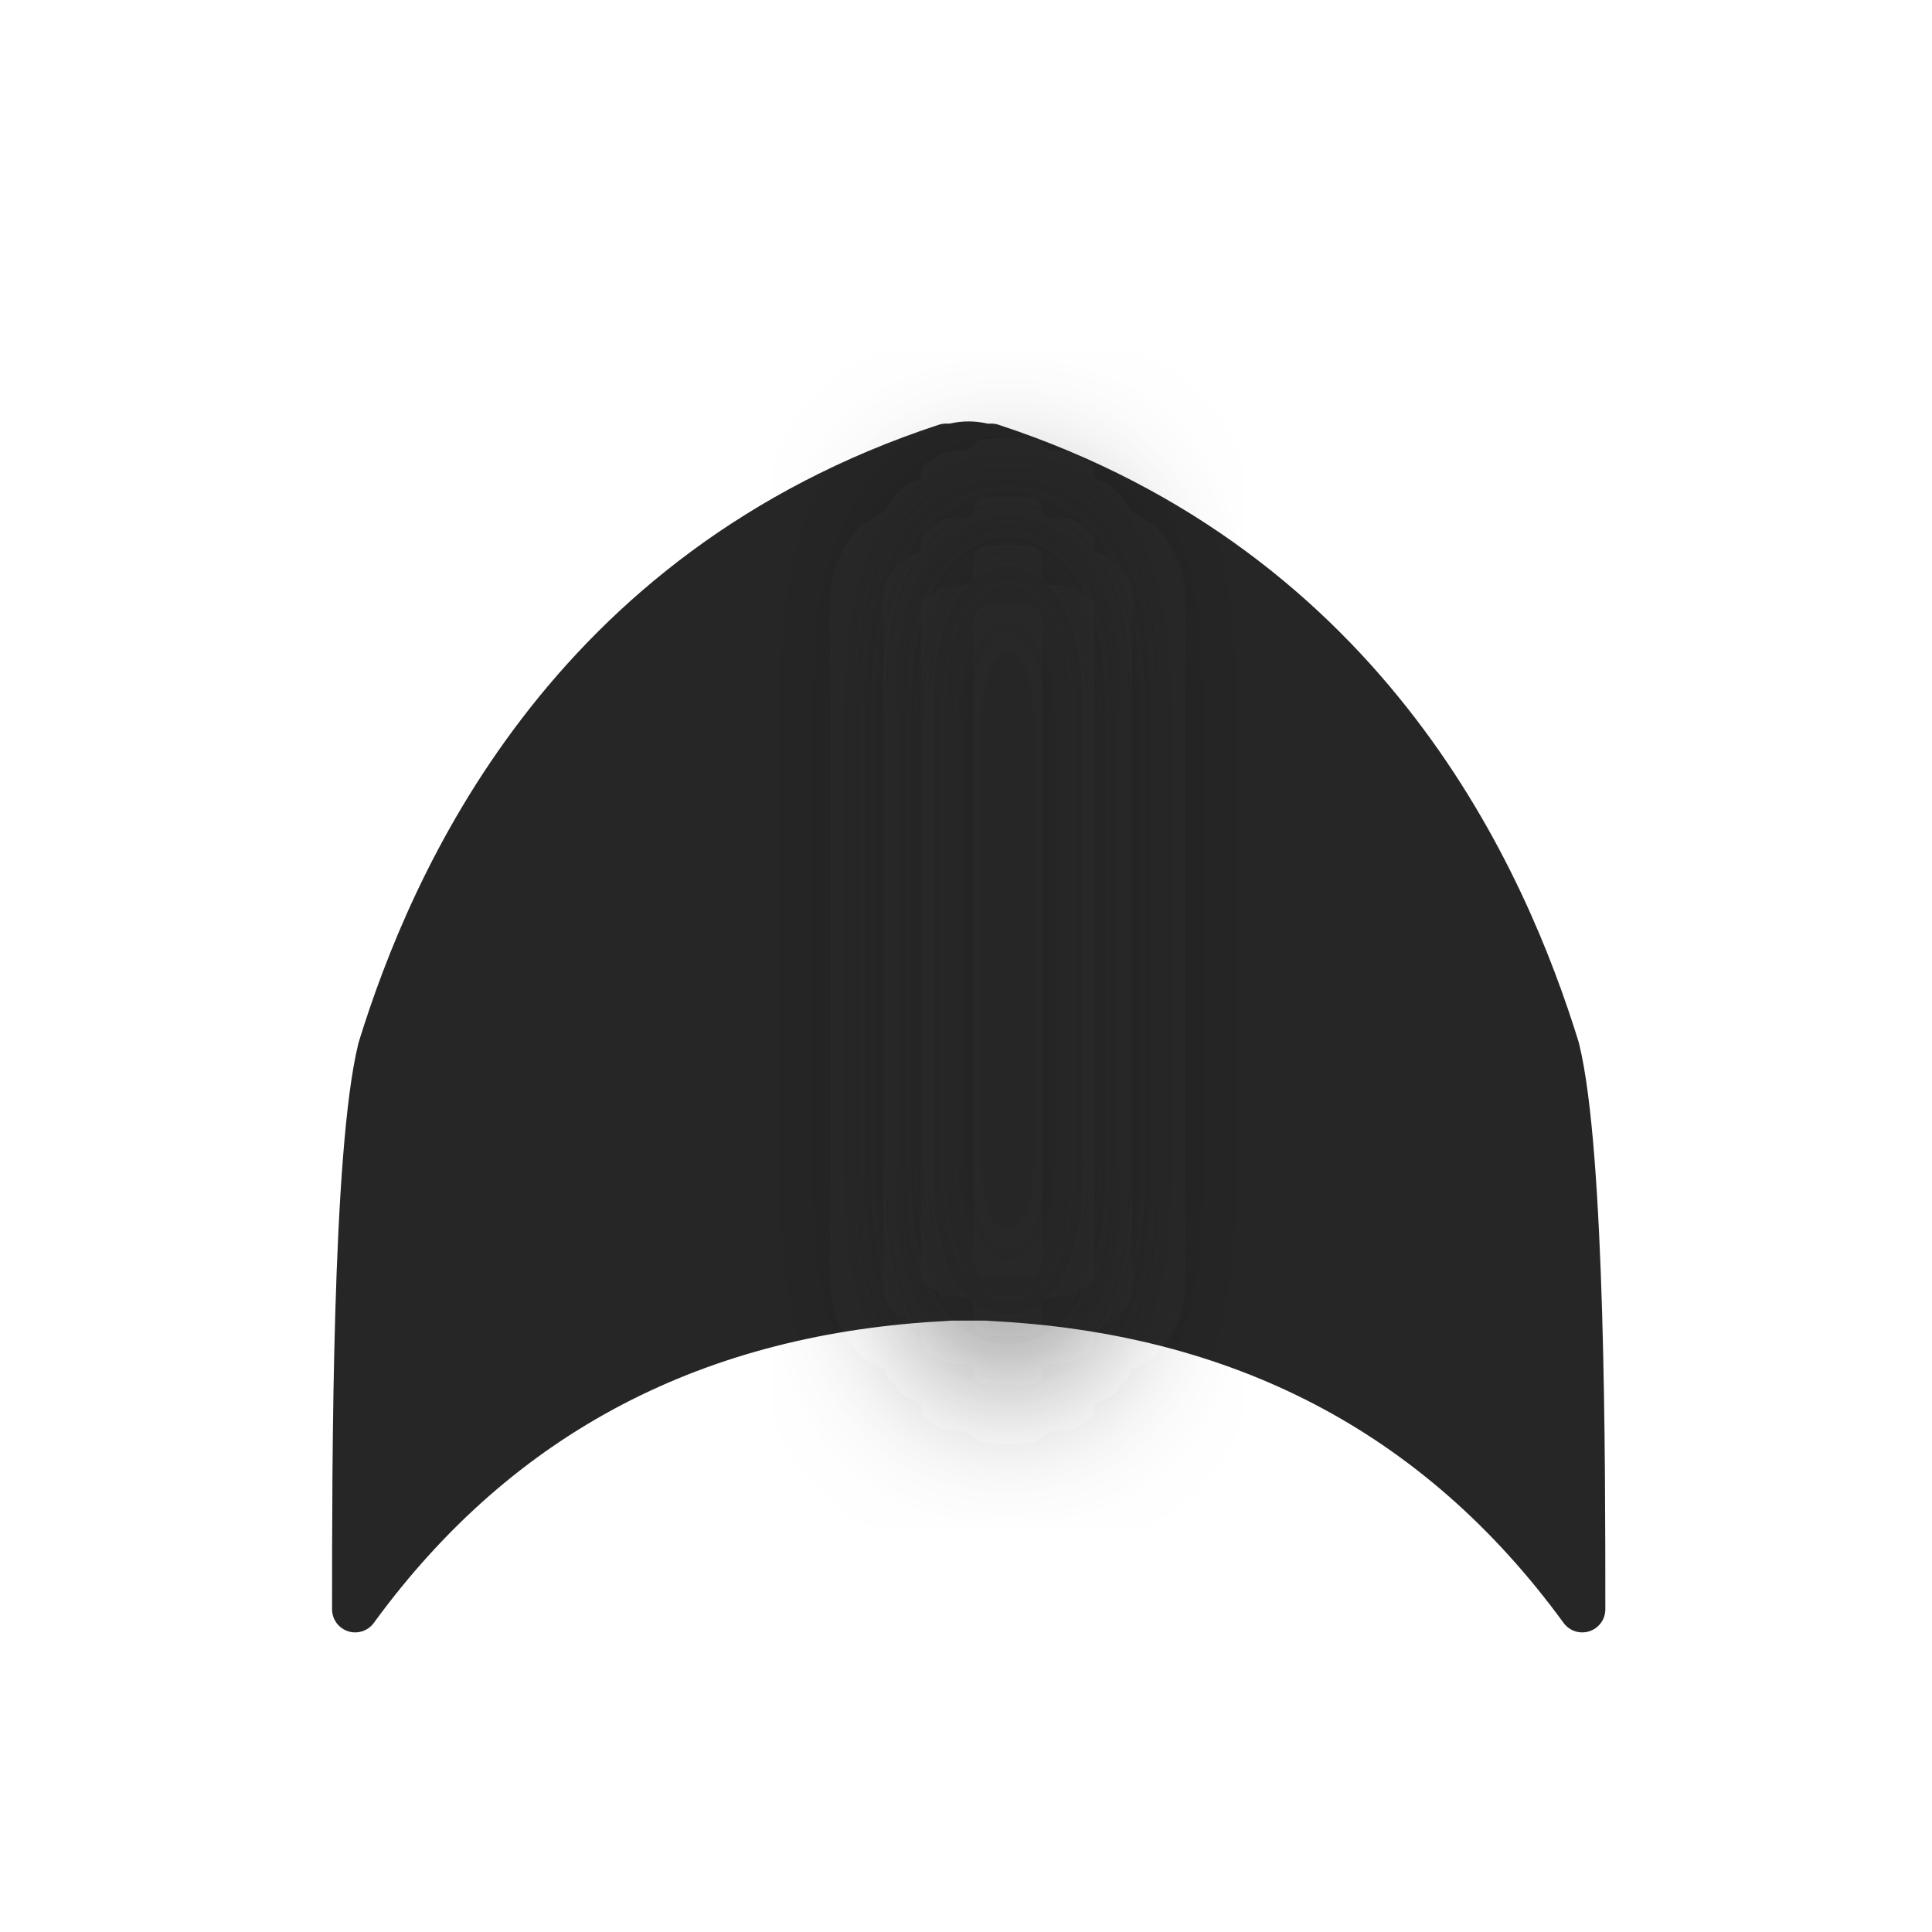
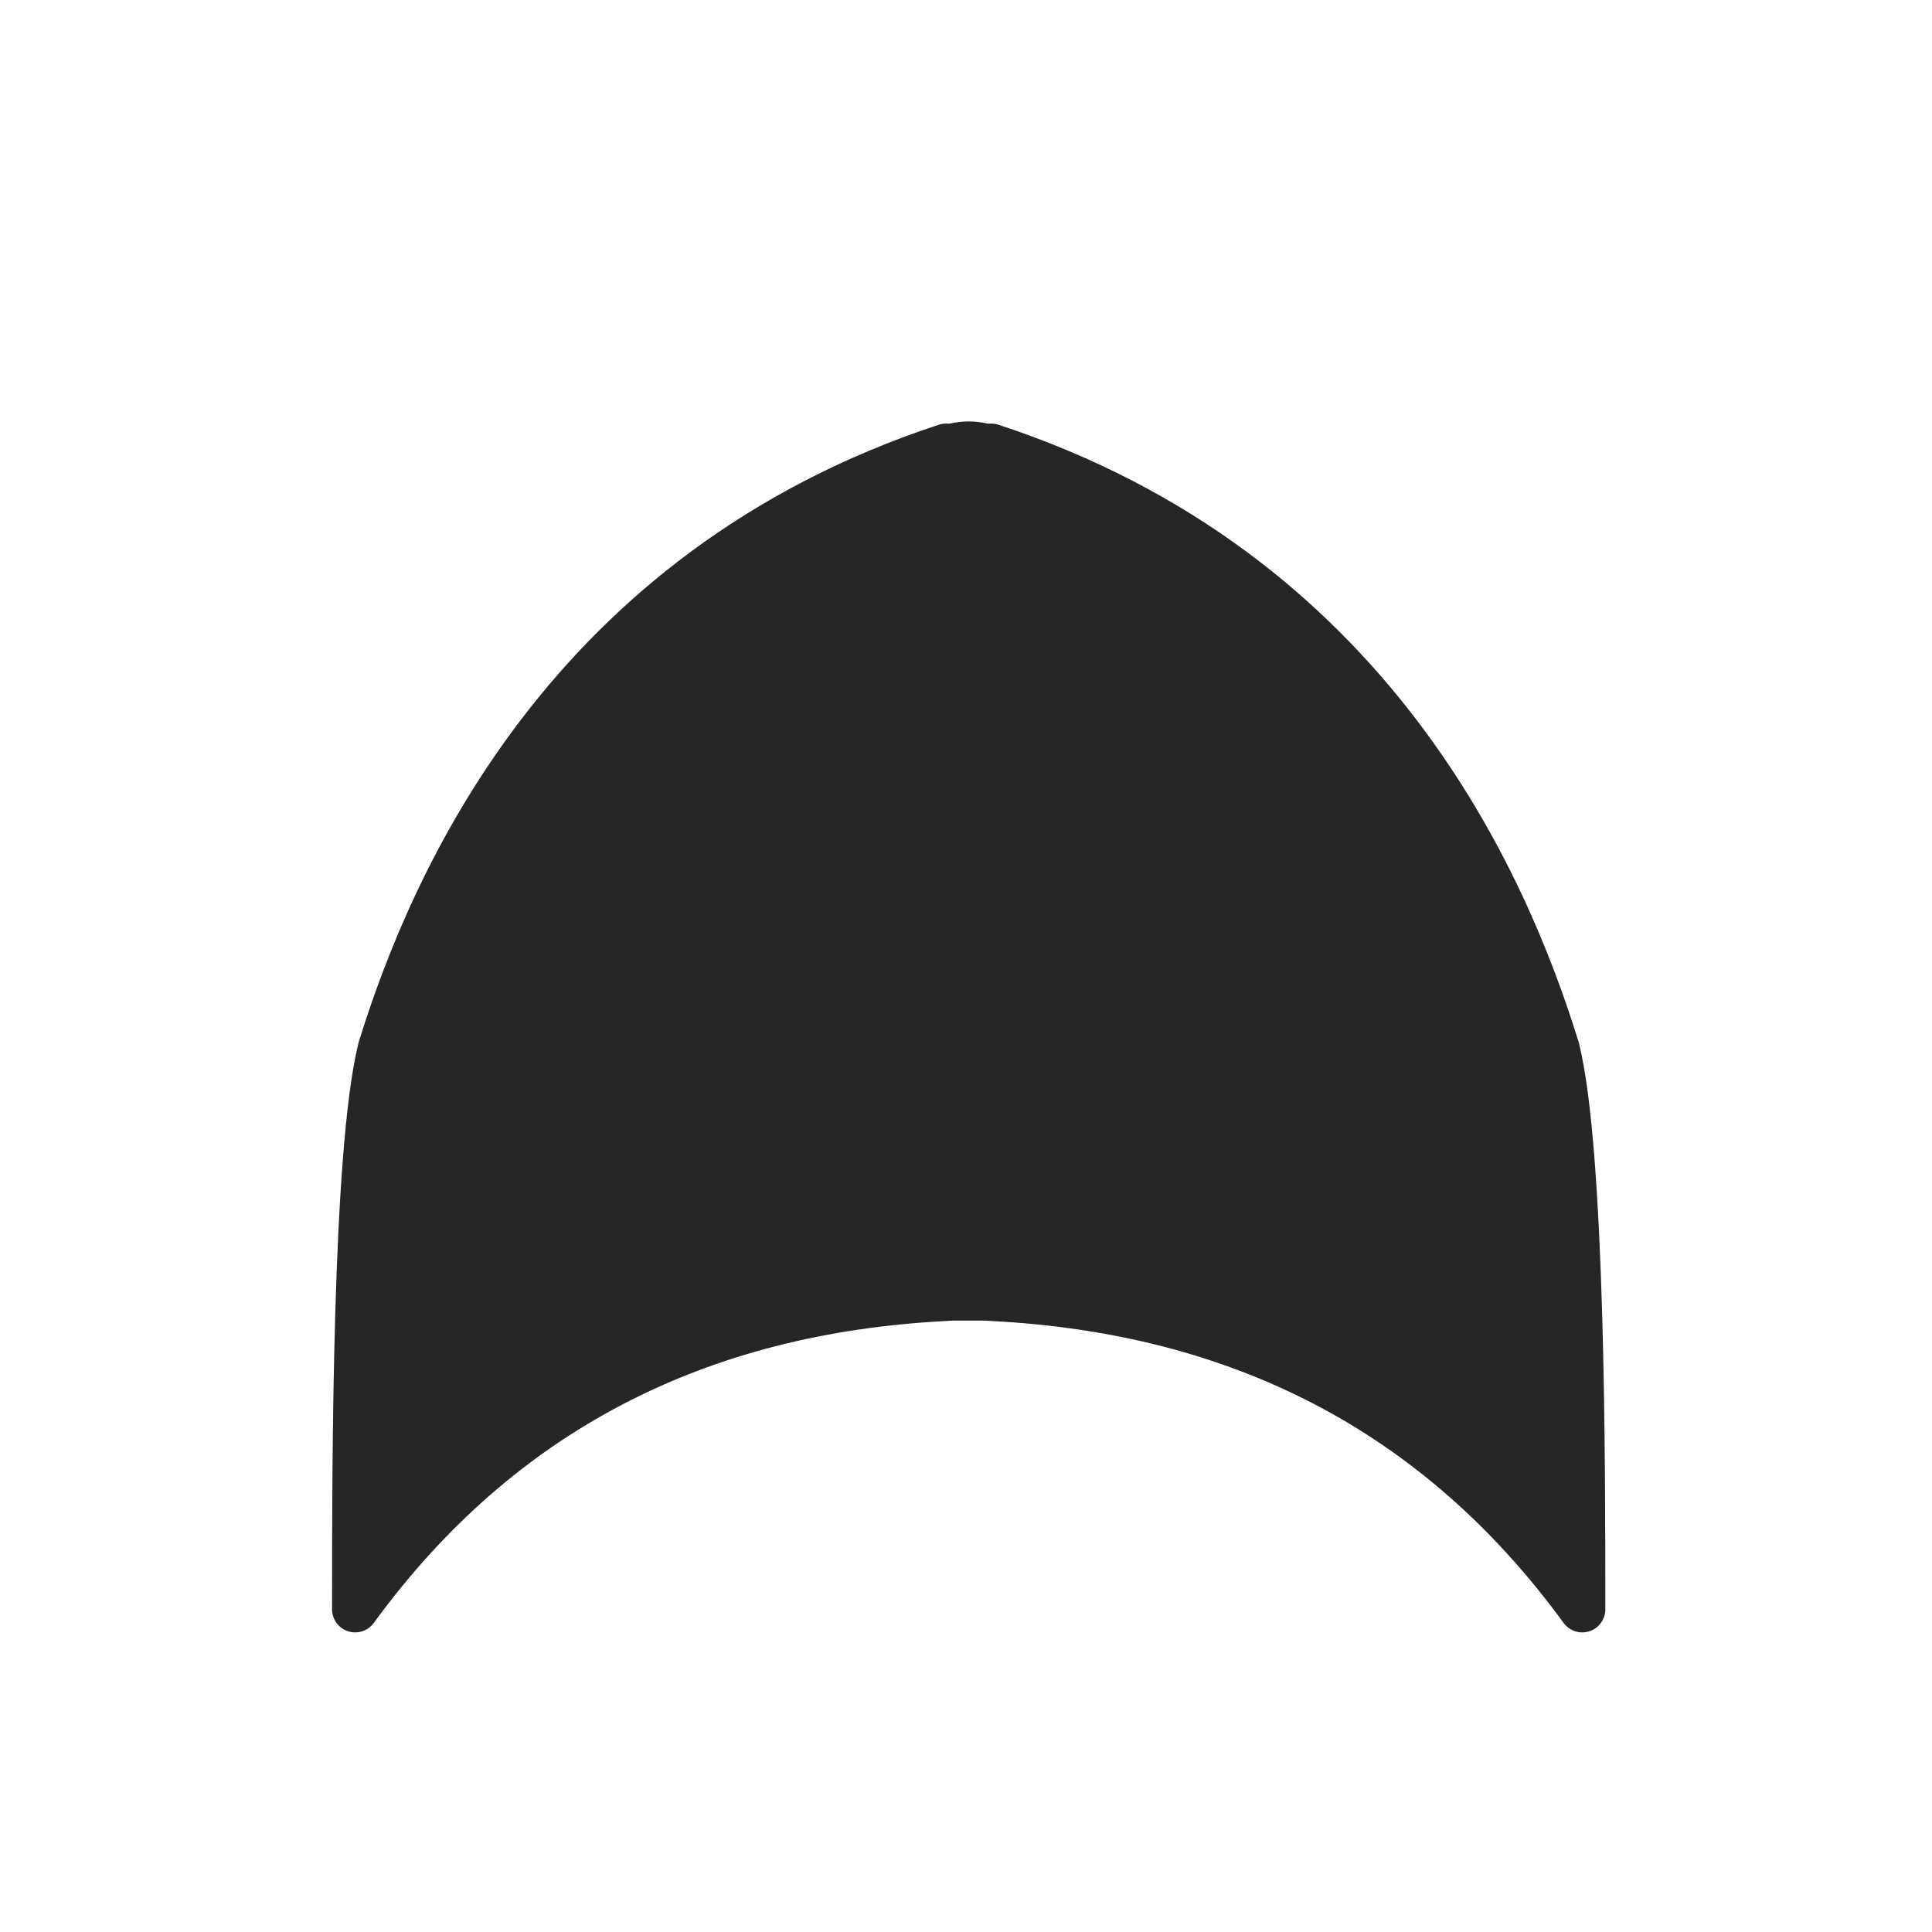
<svg xmlns="http://www.w3.org/2000/svg" width="64px" height="64px" id="svg3852" version="1.1">
  <defs id="defs3854">
-     <filter id="filter4118" x="-0.315" width="1.631" y="-0.16" height="1.321">
-       <feGaussianBlur stdDeviation="2.573" id="feGaussianBlur4120" />
-     </filter>
-     <filter id="filter4122" x="-0.315" width="1.631" y="-0.16" height="1.321">
-       <feGaussianBlur stdDeviation="2.573" id="feGaussianBlur4124" />
-     </filter>
    <filter id="filter4126" x="-1.739" width="4.477" y="-0.232" height="1.464">
      <feGaussianBlur stdDeviation="2.573" id="feGaussianBlur4128" />
    </filter>
  </defs>
  <g id="layer1">
    <path style="fill:#262626;fill-opacity:1;stroke:#262626;stroke-width:1.53;stroke-linecap:round;stroke-linejoin:round;stroke-miterlimit:4;stroke-opacity:1;stroke-dasharray:none" d="m 31.341,42.994 c -8.202,0.41 -14.784,3.746 -19.576,10.316 0,-4.814 0,-15.13 0.851,-18.569 1.702,-5.502 6.161,-15.816 18.725,-19.945" id="path4491" />
    <path style="fill:#262626;fill-opacity:1;stroke:#262626;stroke-width:1.53;stroke-linecap:round;stroke-linejoin:round;stroke-miterlimit:4;stroke-opacity:1;stroke-dasharray:none" d="m 32.838,42.994 c 8.202,0.41 14.784,3.746 19.576,10.316 0,-4.814 0,-15.13 -0.851,-18.569 C 49.86,29.239 45.402,18.925 32.838,14.797" id="path4491-7" />
    <rect style="fill:#262626;fill-opacity:1;stroke:#262626;stroke-width:2.299;stroke-linecap:round;stroke-linejoin:round;stroke-miterlimit:4;stroke-opacity:1;stroke-dasharray:none" id="rect3810" width="3.552" height="26.629" x="30.31" y="15.11" rx="2.015" />
    <rect style="fill:#262626;fill-opacity:1;stroke:#262626;stroke-width:2.359;stroke-linecap:round;stroke-linejoin:round;stroke-miterlimit:4;stroke-opacity:1;stroke-dasharray:none" id="rect3812" width="5.806" height="2.943" x="29.141" y="39.625" rx="0.821" ry="0" />
-     <rect style="opacity:0.63;fill:#262626;fill-opacity:1;stroke:#262626;stroke-width:2.299;stroke-linecap:round;stroke-linejoin:round;stroke-miterlimit:4;stroke-opacity:1;stroke-dasharray:none;filter:url(#filter4126)" id="rect3810-5" width="3.552" height="26.629" x="30.484" y="17.86" rx="2.015" transform="matrix(0.9802703,0,0,1.000371,1.768637,-0.01365886)" />
  </g>
</svg>
